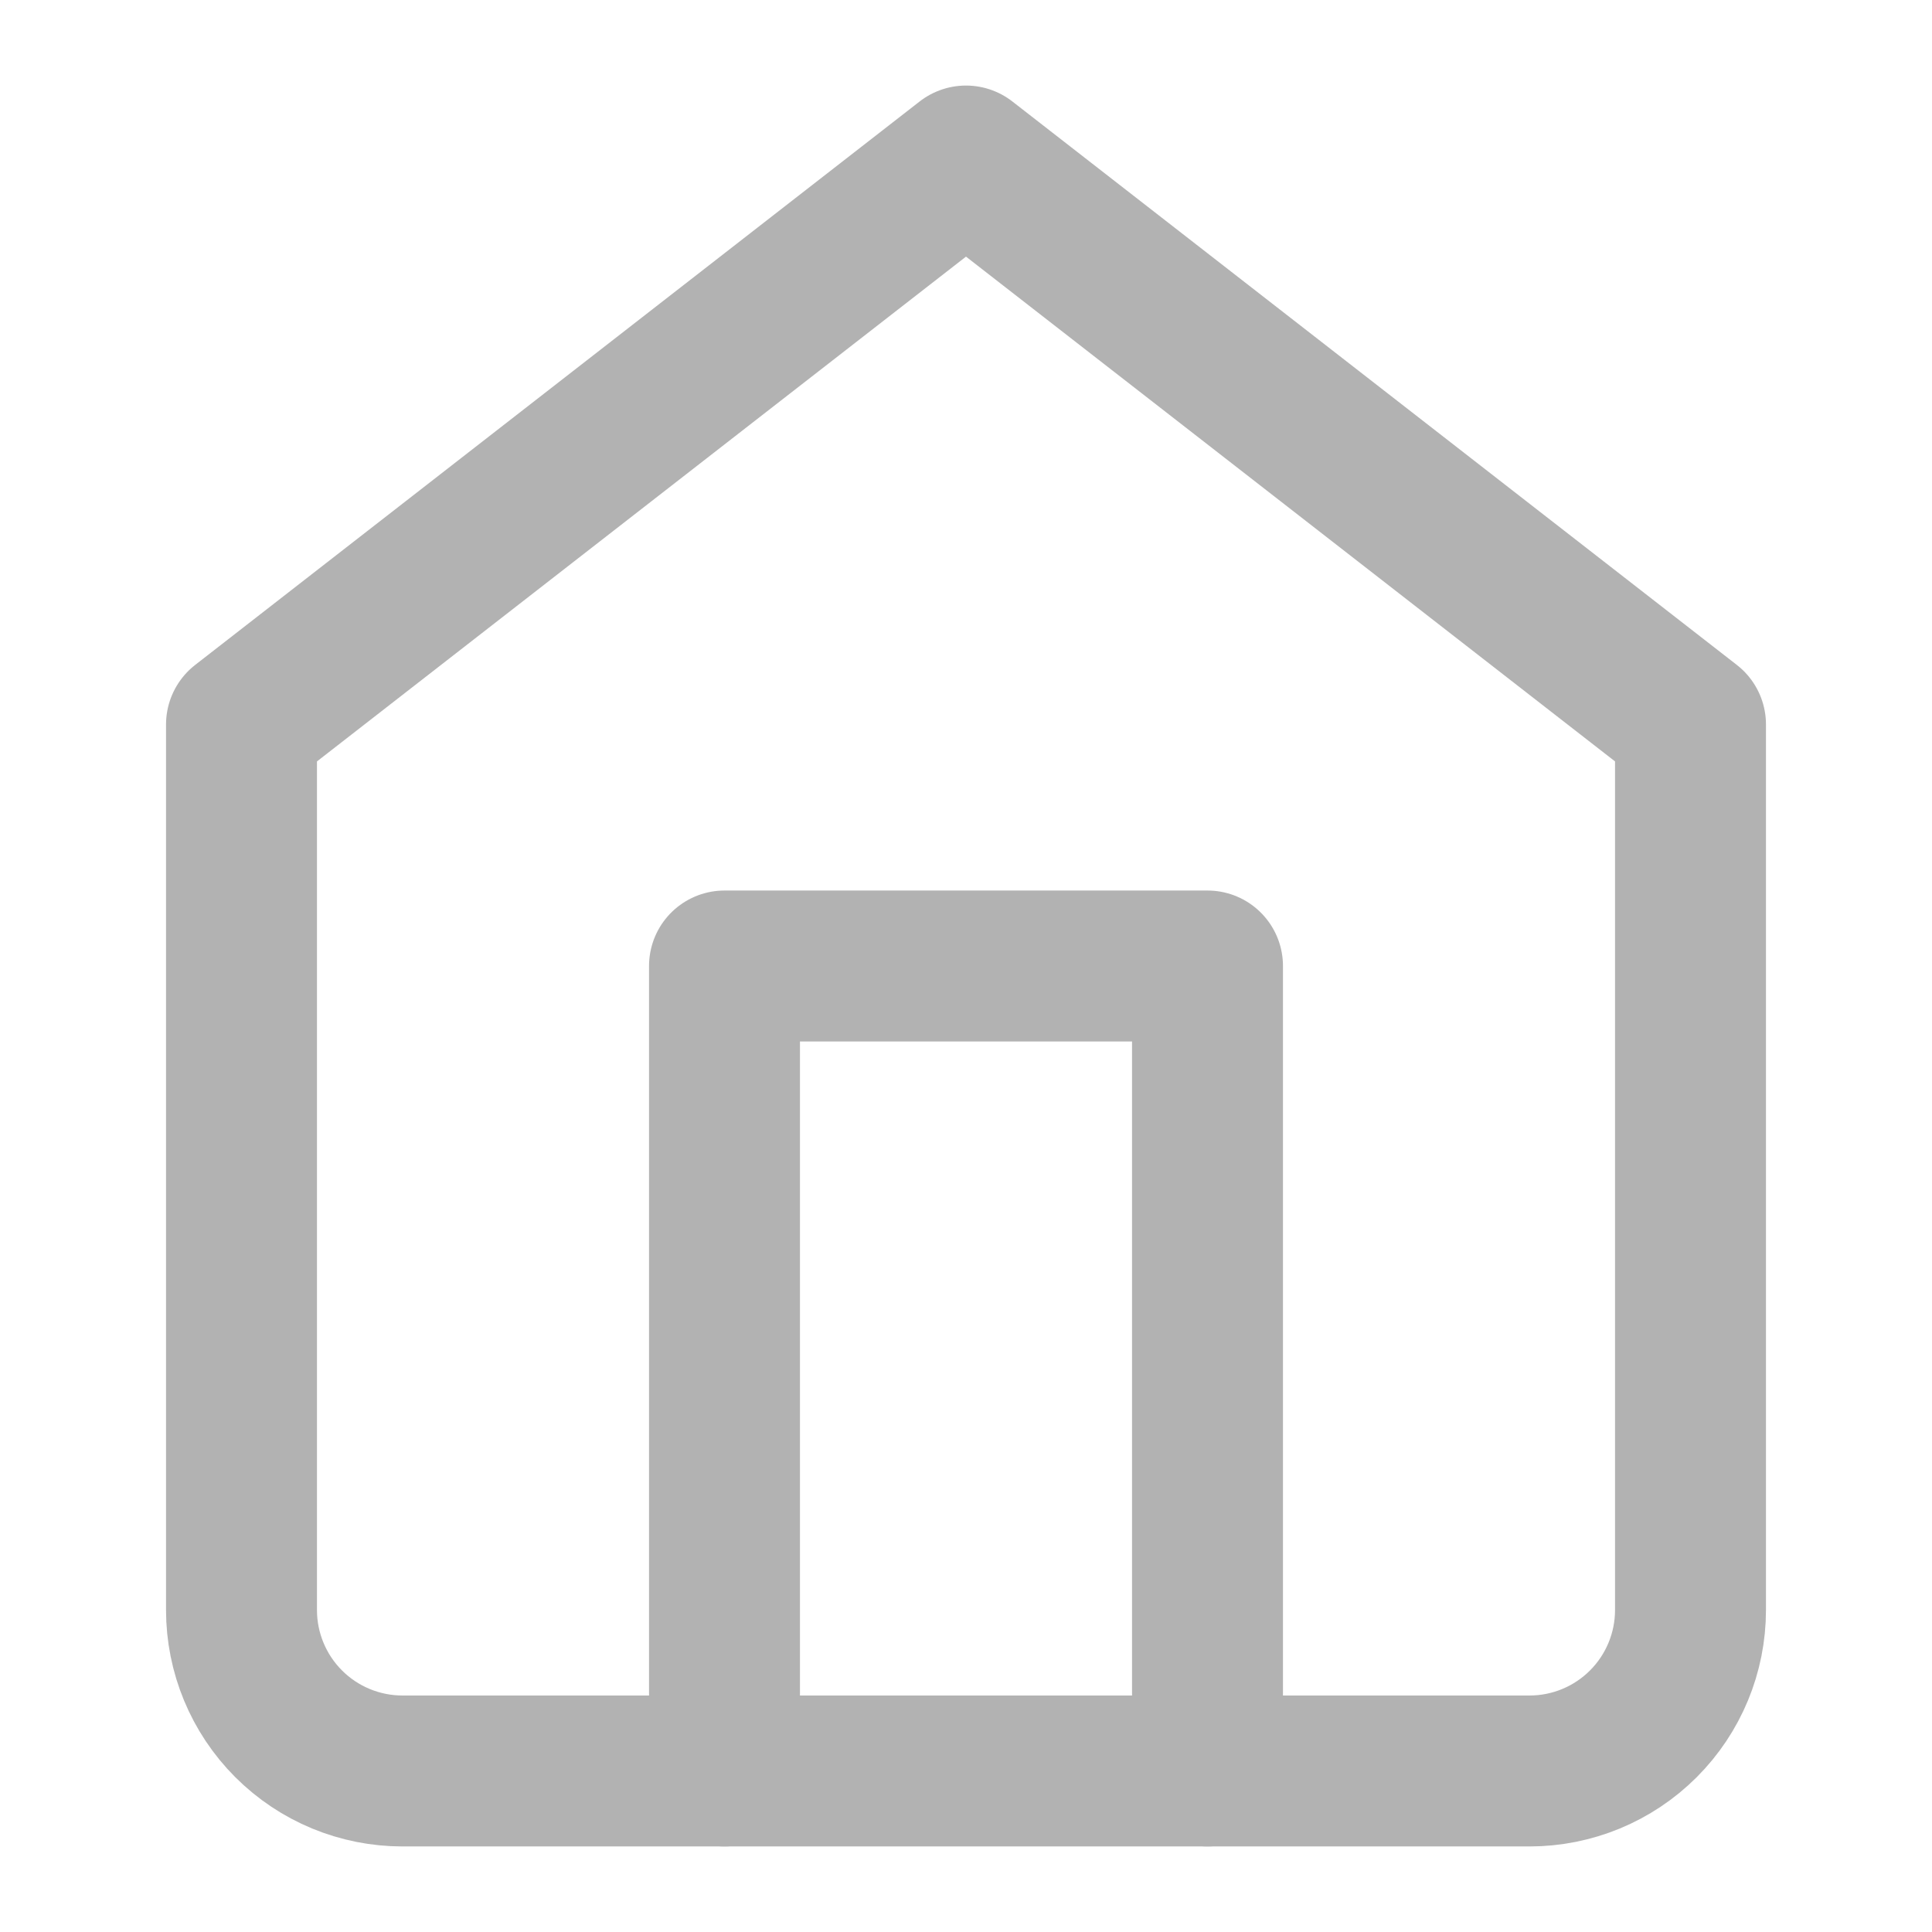
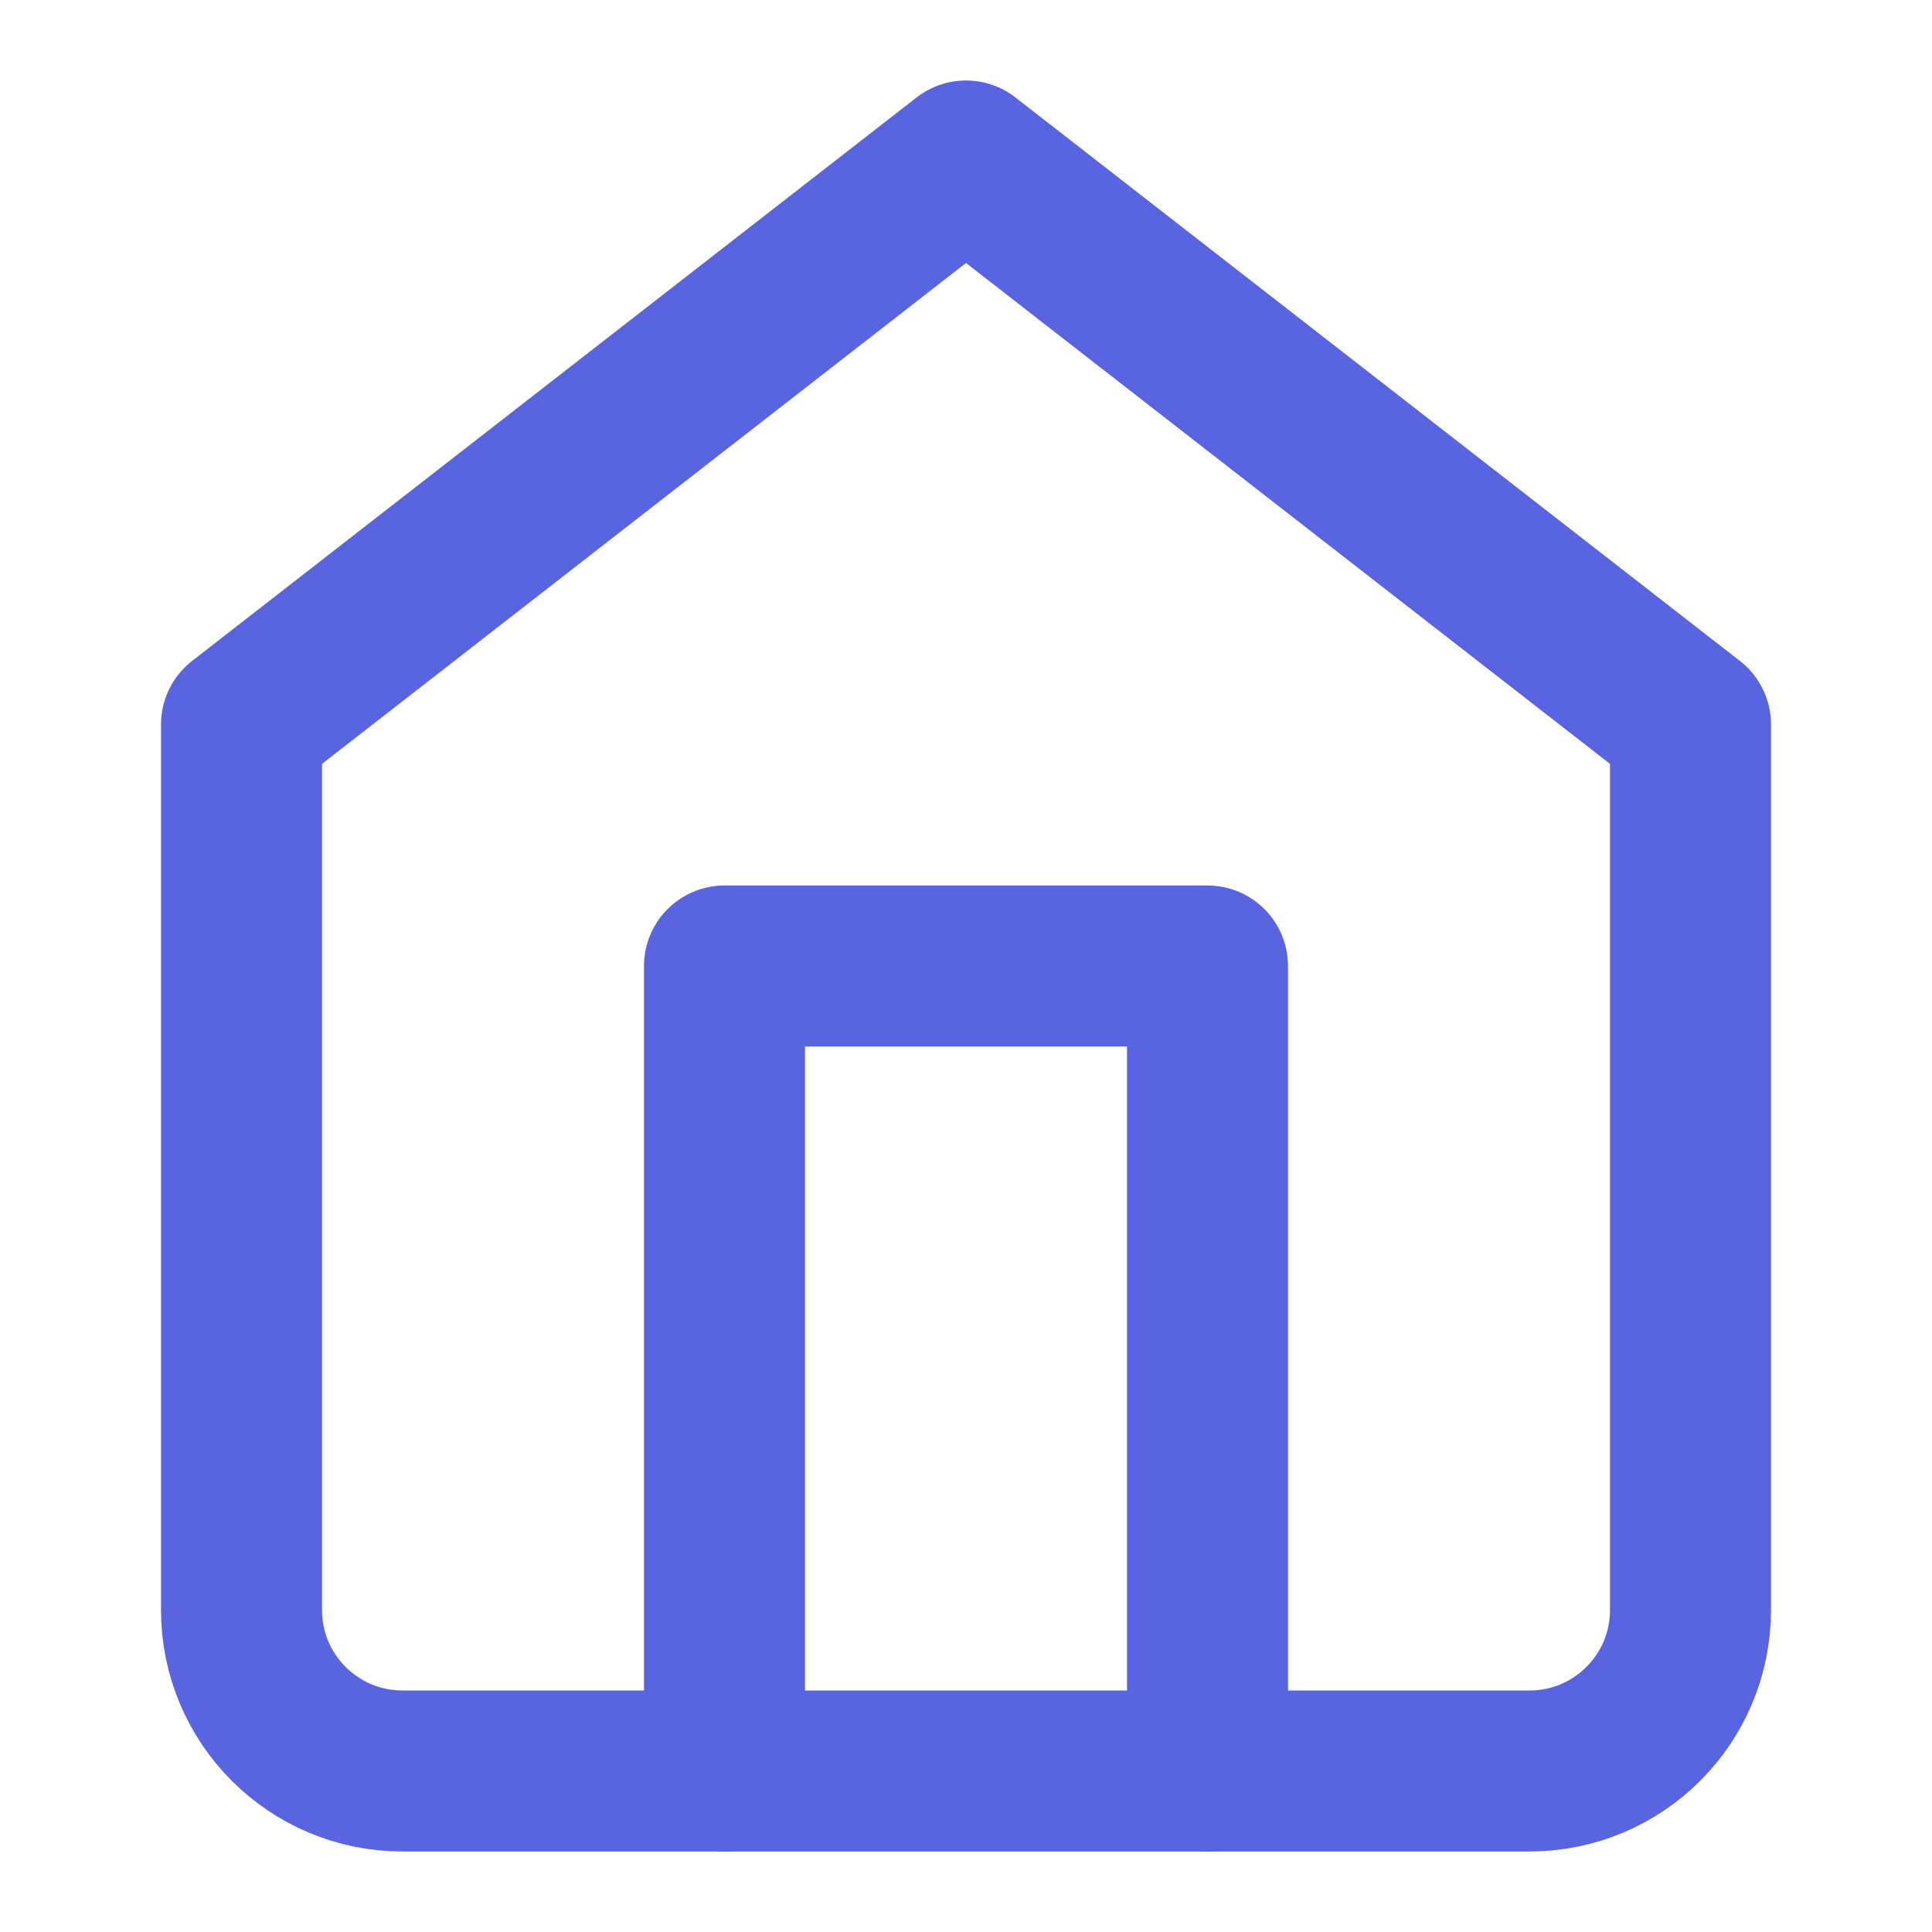
- <svg xmlns="http://www.w3.org/2000/svg" width="32" height="32" viewBox="0 0 32 32" fill="none">
-   <g opacity="0.5">
-     <path d="M4 12L16 2.667L28 12V26.667C28 27.374 27.719 28.052 27.219 28.552C26.719 29.052 26.041 29.333 25.333 29.333H6.667C5.959 29.333 5.281 29.052 4.781 28.552C4.281 28.052 4 27.374 4 26.667V12Z" stroke="#666666" stroke-width="2.5" stroke-linecap="round" stroke-linejoin="round" />
-     <path d="M12 29.333V16H20V29.333" stroke="#666666" stroke-width="2.5" stroke-linecap="round" stroke-linejoin="round" />
-   </g>
+ <svg xmlns="http://www.w3.org/2000/svg" width="24" height="24" viewBox="0 0 24 24" fill="none" stroke="#5965E0" stroke-width="2" stroke-linecap="round" stroke-linejoin="round" class="feather feather-home">
+   <path d="M3 9l9-7 9 7v11a2 2 0 0 1-2 2H5a2 2 0 0 1-2-2z" />
+   <polyline points="9 22 9 12 15 12 15 22" />
</svg>
